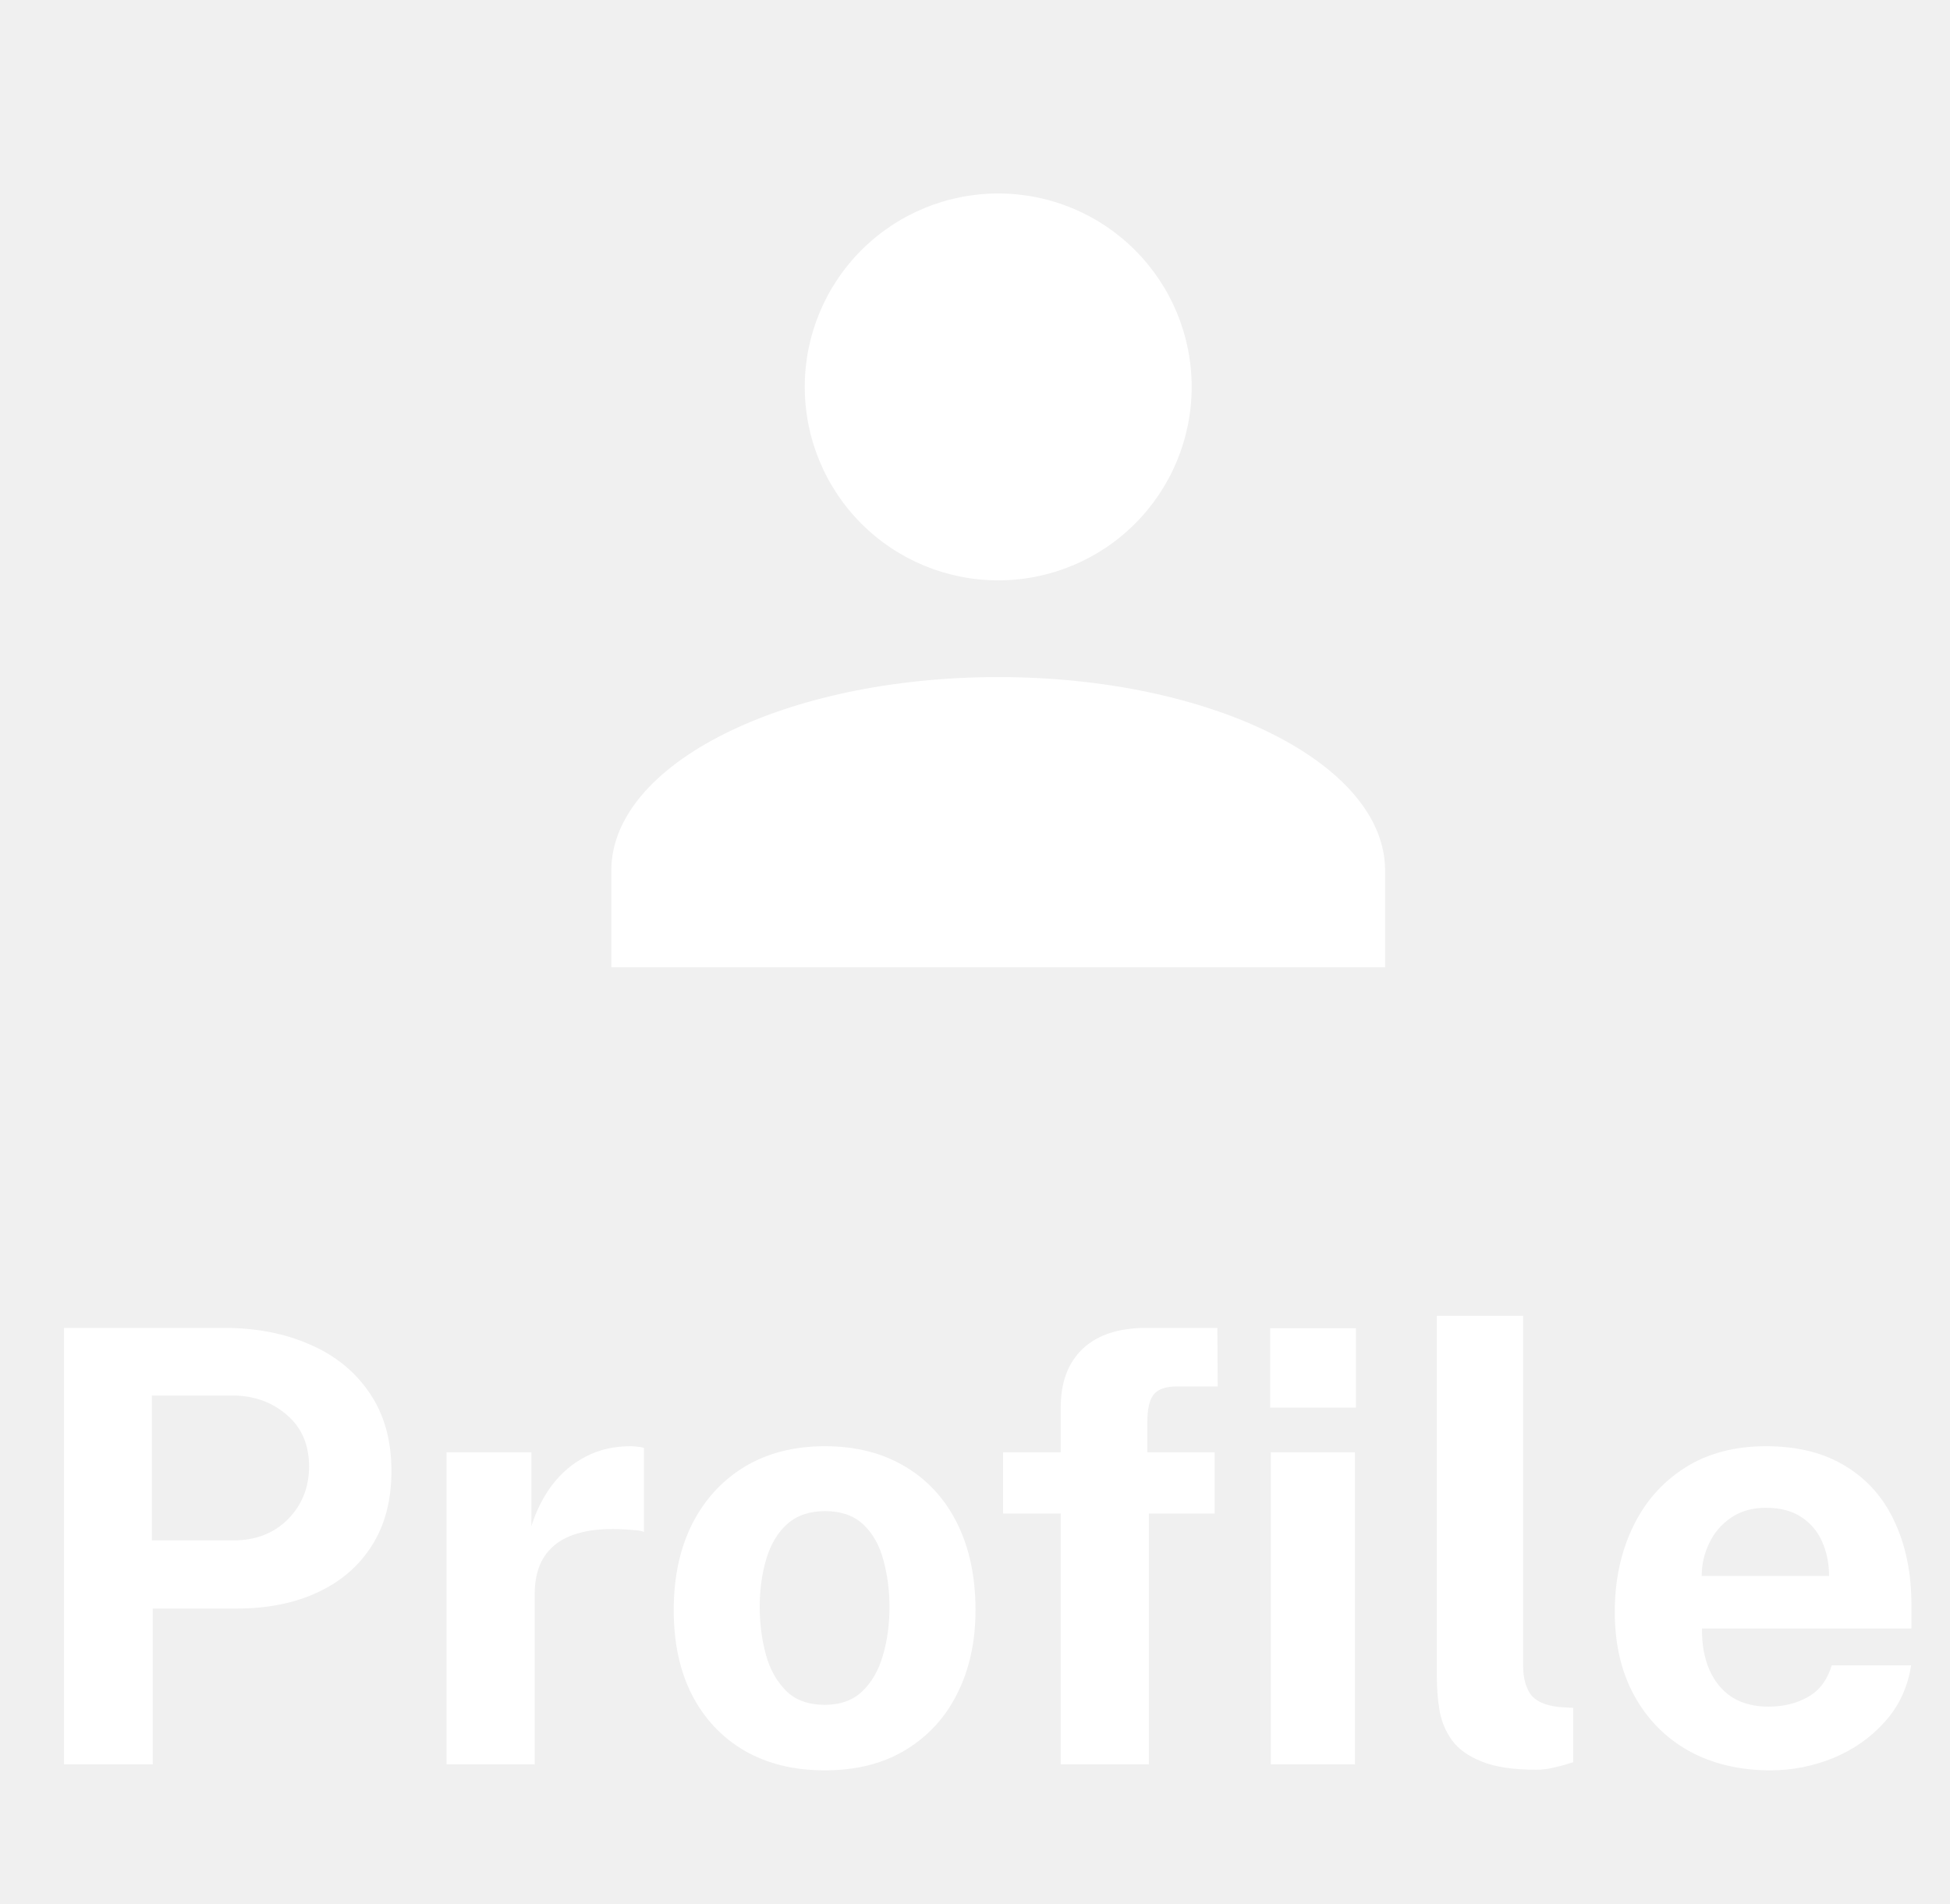
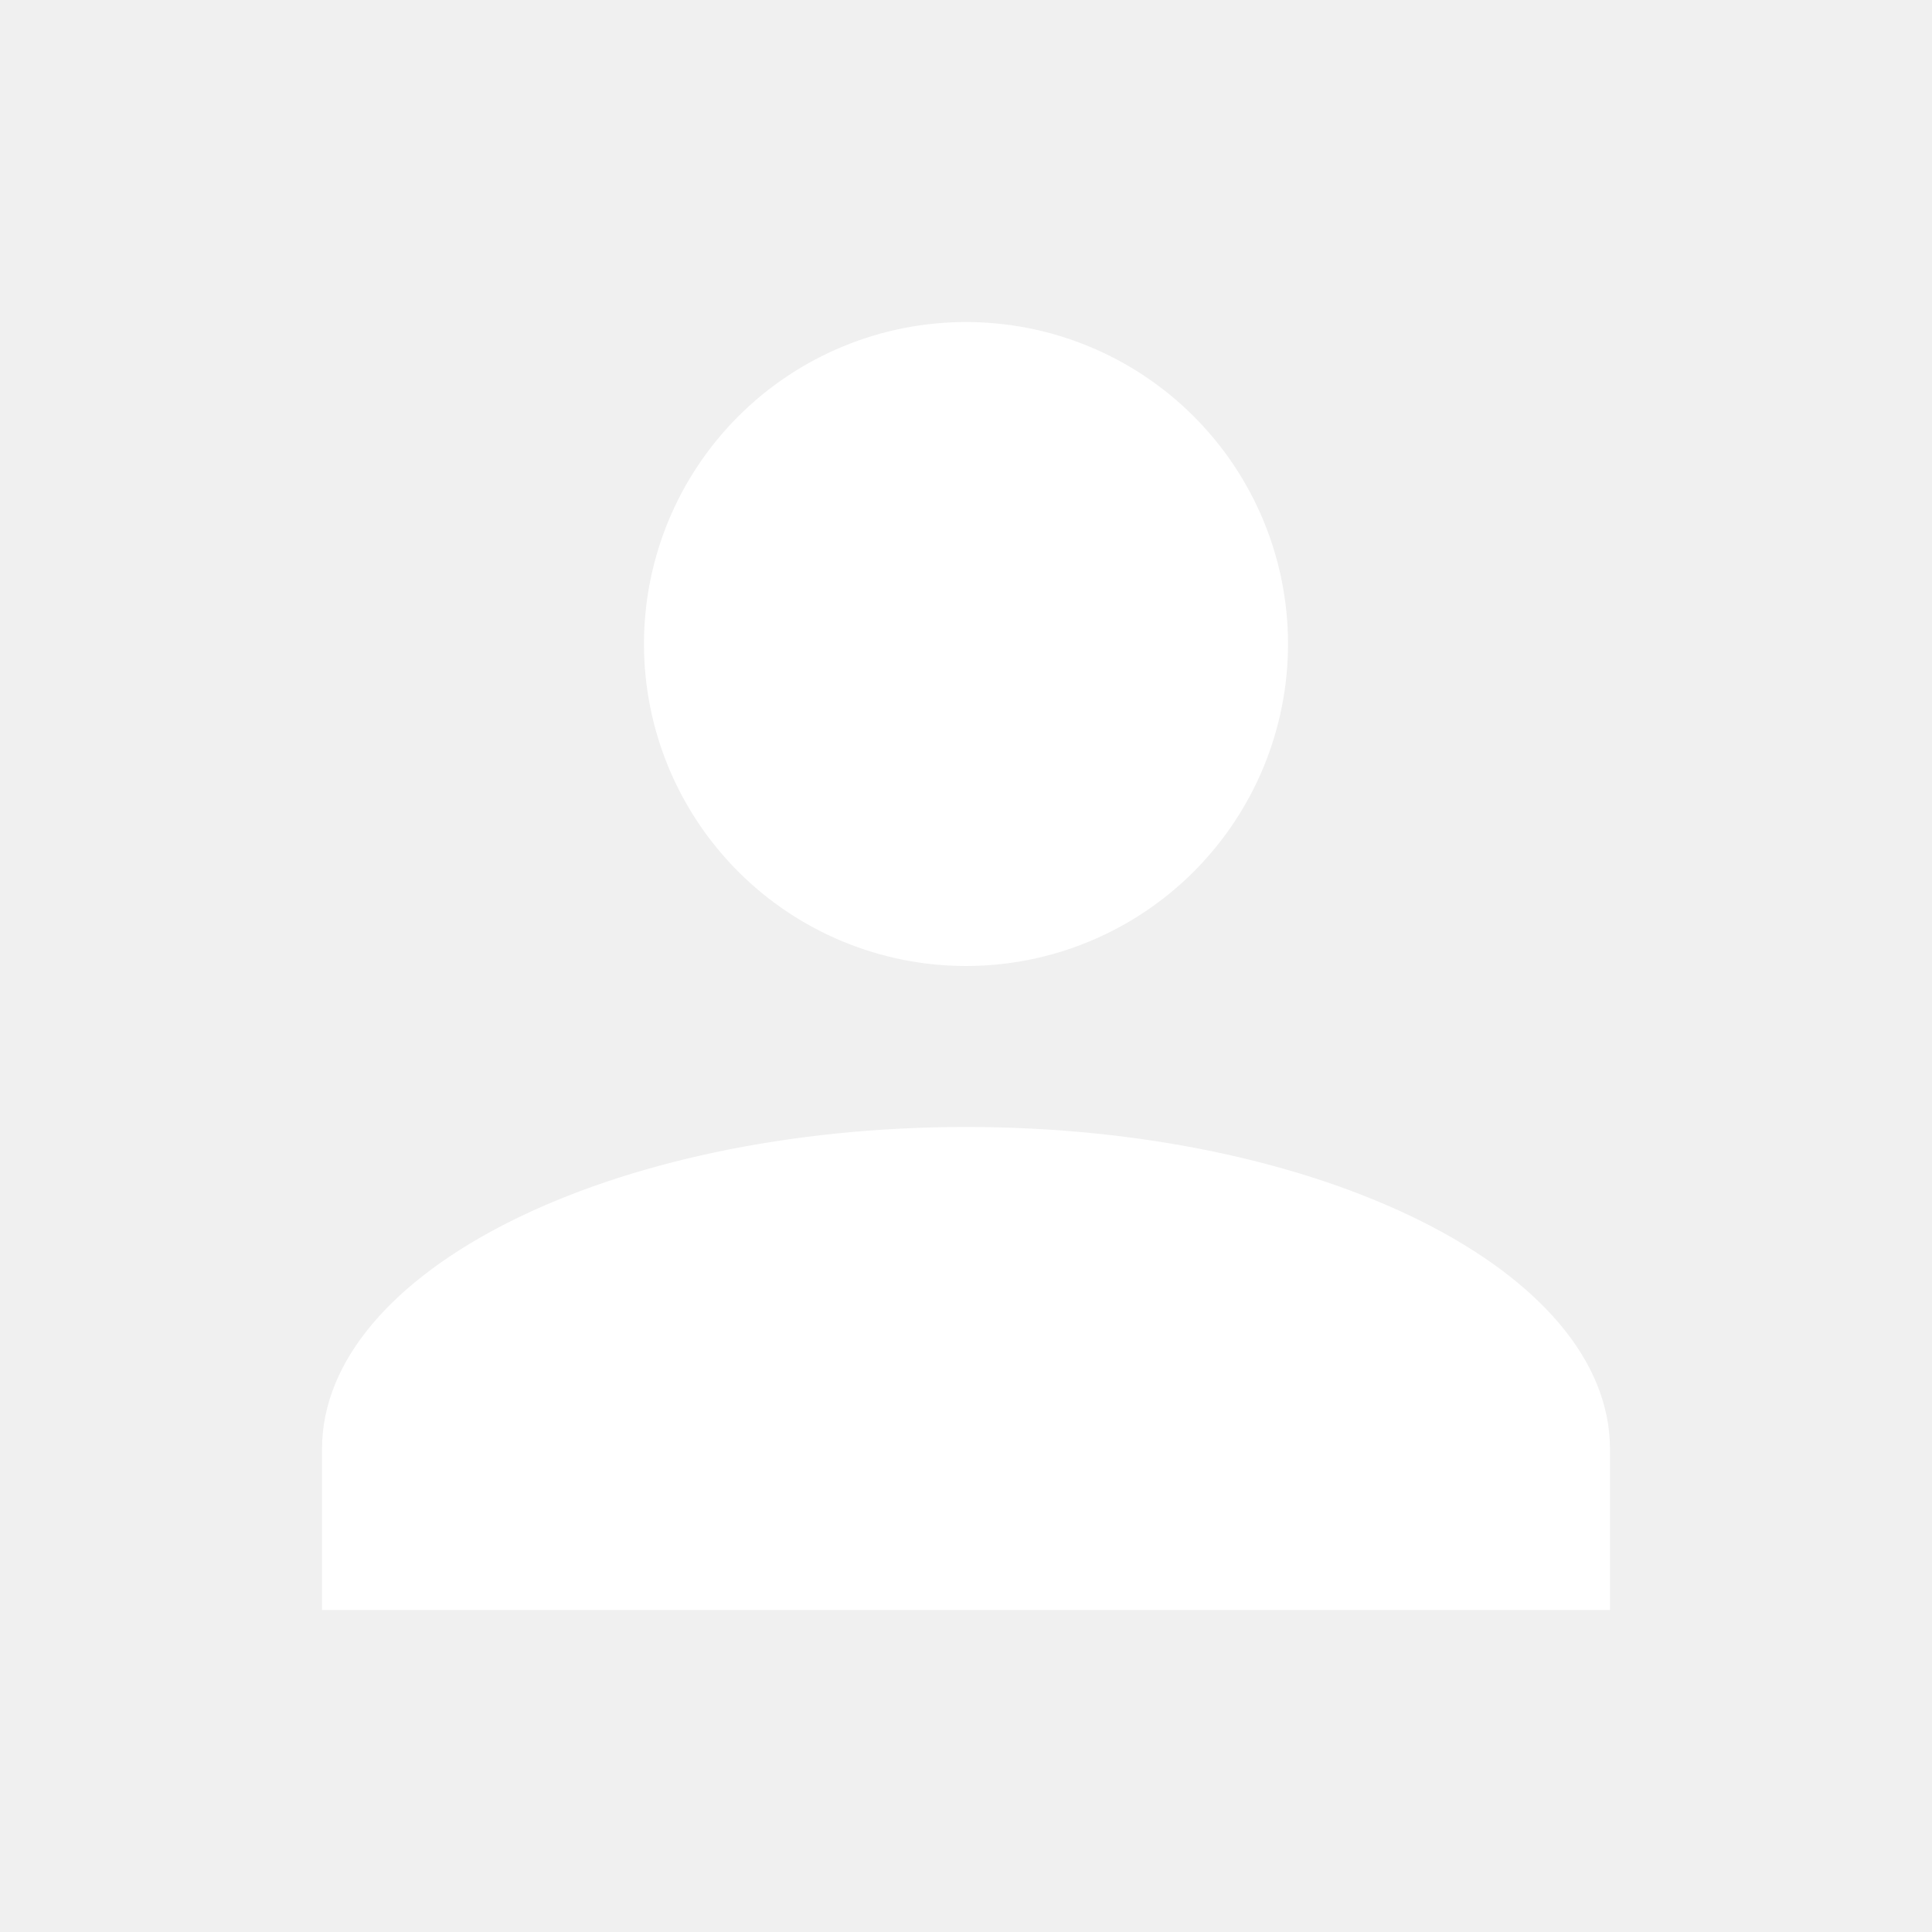
- <svg xmlns="http://www.w3.org/2000/svg" width="42" height="41" viewBox="0 0 42 41" fill="none">
-   <path d="M21.5 4.167C22.605 4.167 23.665 4.606 24.446 5.387C25.228 6.169 25.667 7.228 25.667 8.333C25.667 9.438 25.228 10.498 24.446 11.28C23.665 12.061 22.605 12.5 21.5 12.5C20.395 12.5 19.335 12.061 18.554 11.28C17.772 10.498 17.333 9.438 17.333 8.333C17.333 7.228 17.772 6.169 18.554 5.387C19.335 4.606 20.395 4.167 21.5 4.167ZM21.5 14.583C26.104 14.583 29.833 16.448 29.833 18.75V20.833H13.167V18.75C13.167 16.448 16.896 14.583 21.5 14.583Z" fill="white" />
-   <path d="M1.379 38V28.601H4.837C5.521 28.601 6.135 28.72 6.676 28.959C7.218 29.192 7.645 29.539 7.957 29.998C8.273 30.458 8.431 31.019 8.431 31.682C8.431 32.306 8.293 32.839 8.015 33.281C7.738 33.723 7.348 34.061 6.845 34.295C6.347 34.529 5.76 34.646 5.084 34.646H3.29V38H1.379ZM3.27 33.177H5.032C5.508 33.177 5.898 33.025 6.202 32.722C6.505 32.414 6.657 32.035 6.657 31.584C6.657 31.116 6.496 30.746 6.176 30.473C5.855 30.196 5.465 30.057 5.006 30.057H3.27V33.177ZM9.619 38V31.279H11.445V32.871C11.553 32.529 11.705 32.23 11.9 31.974C12.1 31.715 12.34 31.513 12.622 31.37C12.903 31.223 13.222 31.149 13.577 31.149C13.638 31.149 13.694 31.153 13.746 31.162C13.803 31.166 13.844 31.175 13.87 31.188V32.995C13.831 32.978 13.783 32.967 13.727 32.962C13.675 32.958 13.627 32.954 13.584 32.95C13.211 32.919 12.893 32.93 12.628 32.982C12.364 33.034 12.149 33.123 11.985 33.248C11.82 33.374 11.701 33.528 11.627 33.71C11.553 33.892 11.517 34.096 11.517 34.321V38H9.619ZM17.761 38.13C17.102 38.13 16.528 37.989 16.038 37.708C15.553 37.426 15.176 37.027 14.907 36.511C14.643 35.996 14.511 35.385 14.511 34.678C14.511 33.972 14.643 33.355 14.907 32.826C15.176 32.297 15.553 31.886 16.038 31.591C16.528 31.296 17.104 31.149 17.767 31.149C18.43 31.149 19.004 31.294 19.489 31.584C19.975 31.87 20.35 32.278 20.614 32.806C20.878 33.335 21.011 33.959 21.011 34.678C21.011 35.355 20.881 35.953 20.62 36.472C20.365 36.988 19.994 37.393 19.509 37.688C19.028 37.983 18.445 38.13 17.761 38.13ZM17.767 36.719C18.101 36.719 18.369 36.622 18.573 36.427C18.777 36.232 18.924 35.976 19.015 35.66C19.11 35.339 19.158 34.99 19.158 34.614C19.158 34.258 19.115 33.922 19.028 33.606C18.946 33.29 18.803 33.034 18.599 32.839C18.395 32.644 18.118 32.547 17.767 32.547C17.433 32.547 17.163 32.64 16.954 32.826C16.751 33.008 16.601 33.257 16.506 33.574C16.411 33.886 16.363 34.232 16.363 34.614C16.363 34.965 16.406 35.303 16.493 35.627C16.58 35.948 16.725 36.21 16.928 36.414C17.132 36.618 17.412 36.719 17.767 36.719ZM26.162 31.279V32.599H24.745V38H22.847V32.599H21.605V31.279H22.847V30.311C22.847 29.769 23.005 29.349 23.321 29.049C23.642 28.75 24.095 28.601 24.68 28.601H26.22L26.227 29.862H25.343C25.1 29.862 24.933 29.923 24.842 30.044C24.755 30.161 24.712 30.356 24.712 30.629V31.279H26.162ZM29.184 31.279V38H27.371V31.279H29.184ZM29.204 28.608V30.317H27.358V28.608H29.204ZM33.092 38.117C32.598 38.117 32.206 38.059 31.915 37.941C31.625 37.825 31.41 37.671 31.272 37.48C31.133 37.285 31.044 37.071 31.005 36.837C30.966 36.598 30.947 36.358 30.947 36.115V28.341H32.806V35.881C32.806 36.128 32.858 36.33 32.962 36.486C33.07 36.637 33.272 36.73 33.566 36.765L33.885 36.785V37.955C33.755 37.998 33.623 38.035 33.488 38.065C33.354 38.1 33.222 38.117 33.092 38.117ZM36.658 35.075C36.654 35.417 36.708 35.716 36.821 35.972C36.933 36.223 37.096 36.418 37.308 36.557C37.525 36.691 37.785 36.758 38.088 36.758C38.413 36.758 38.697 36.689 38.94 36.55C39.187 36.412 39.358 36.184 39.453 35.868H41.163C41.089 36.345 40.898 36.752 40.591 37.09C40.287 37.428 39.919 37.686 39.486 37.864C39.052 38.041 38.602 38.13 38.134 38.13C37.471 38.13 36.886 37.991 36.379 37.714C35.876 37.432 35.484 37.036 35.202 36.525C34.92 36.013 34.78 35.411 34.78 34.718C34.78 34.046 34.907 33.441 35.163 32.904C35.419 32.362 35.789 31.936 36.275 31.623C36.764 31.307 37.352 31.149 38.036 31.149C38.721 31.149 39.295 31.294 39.759 31.584C40.227 31.87 40.578 32.271 40.812 32.787C41.05 33.298 41.169 33.89 41.169 34.562V35.075H36.658ZM36.652 33.944H39.395C39.395 33.675 39.345 33.428 39.245 33.203C39.145 32.978 38.994 32.8 38.79 32.67C38.591 32.54 38.34 32.475 38.036 32.475C37.742 32.475 37.49 32.547 37.282 32.69C37.078 32.828 36.922 33.01 36.814 33.236C36.706 33.461 36.652 33.697 36.652 33.944Z" fill="white" />
+ <svg xmlns="http://www.w3.org/2000/svg" width="25" height="25" viewBox="0 0 25 25" fill="none">
+   <path d="M12.5 4.167C13.605 4.167 14.665 4.606 15.446 5.387C16.228 6.168 16.667 7.228 16.667 8.333C16.667 9.438 16.228 10.498 15.446 11.28C14.665 12.061 13.605 12.5 12.5 12.5C11.395 12.5 10.335 12.061 9.554 11.28C8.772 10.498 8.333 9.438 8.333 8.333C8.333 7.228 8.772 6.168 9.554 5.387C10.335 4.606 11.395 4.167 12.5 4.167ZM12.5 14.583C17.104 14.583 20.833 16.448 20.833 18.75V20.833H4.167V18.75C4.167 16.448 7.896 14.583 12.5 14.583Z" fill="white" />
</svg>
